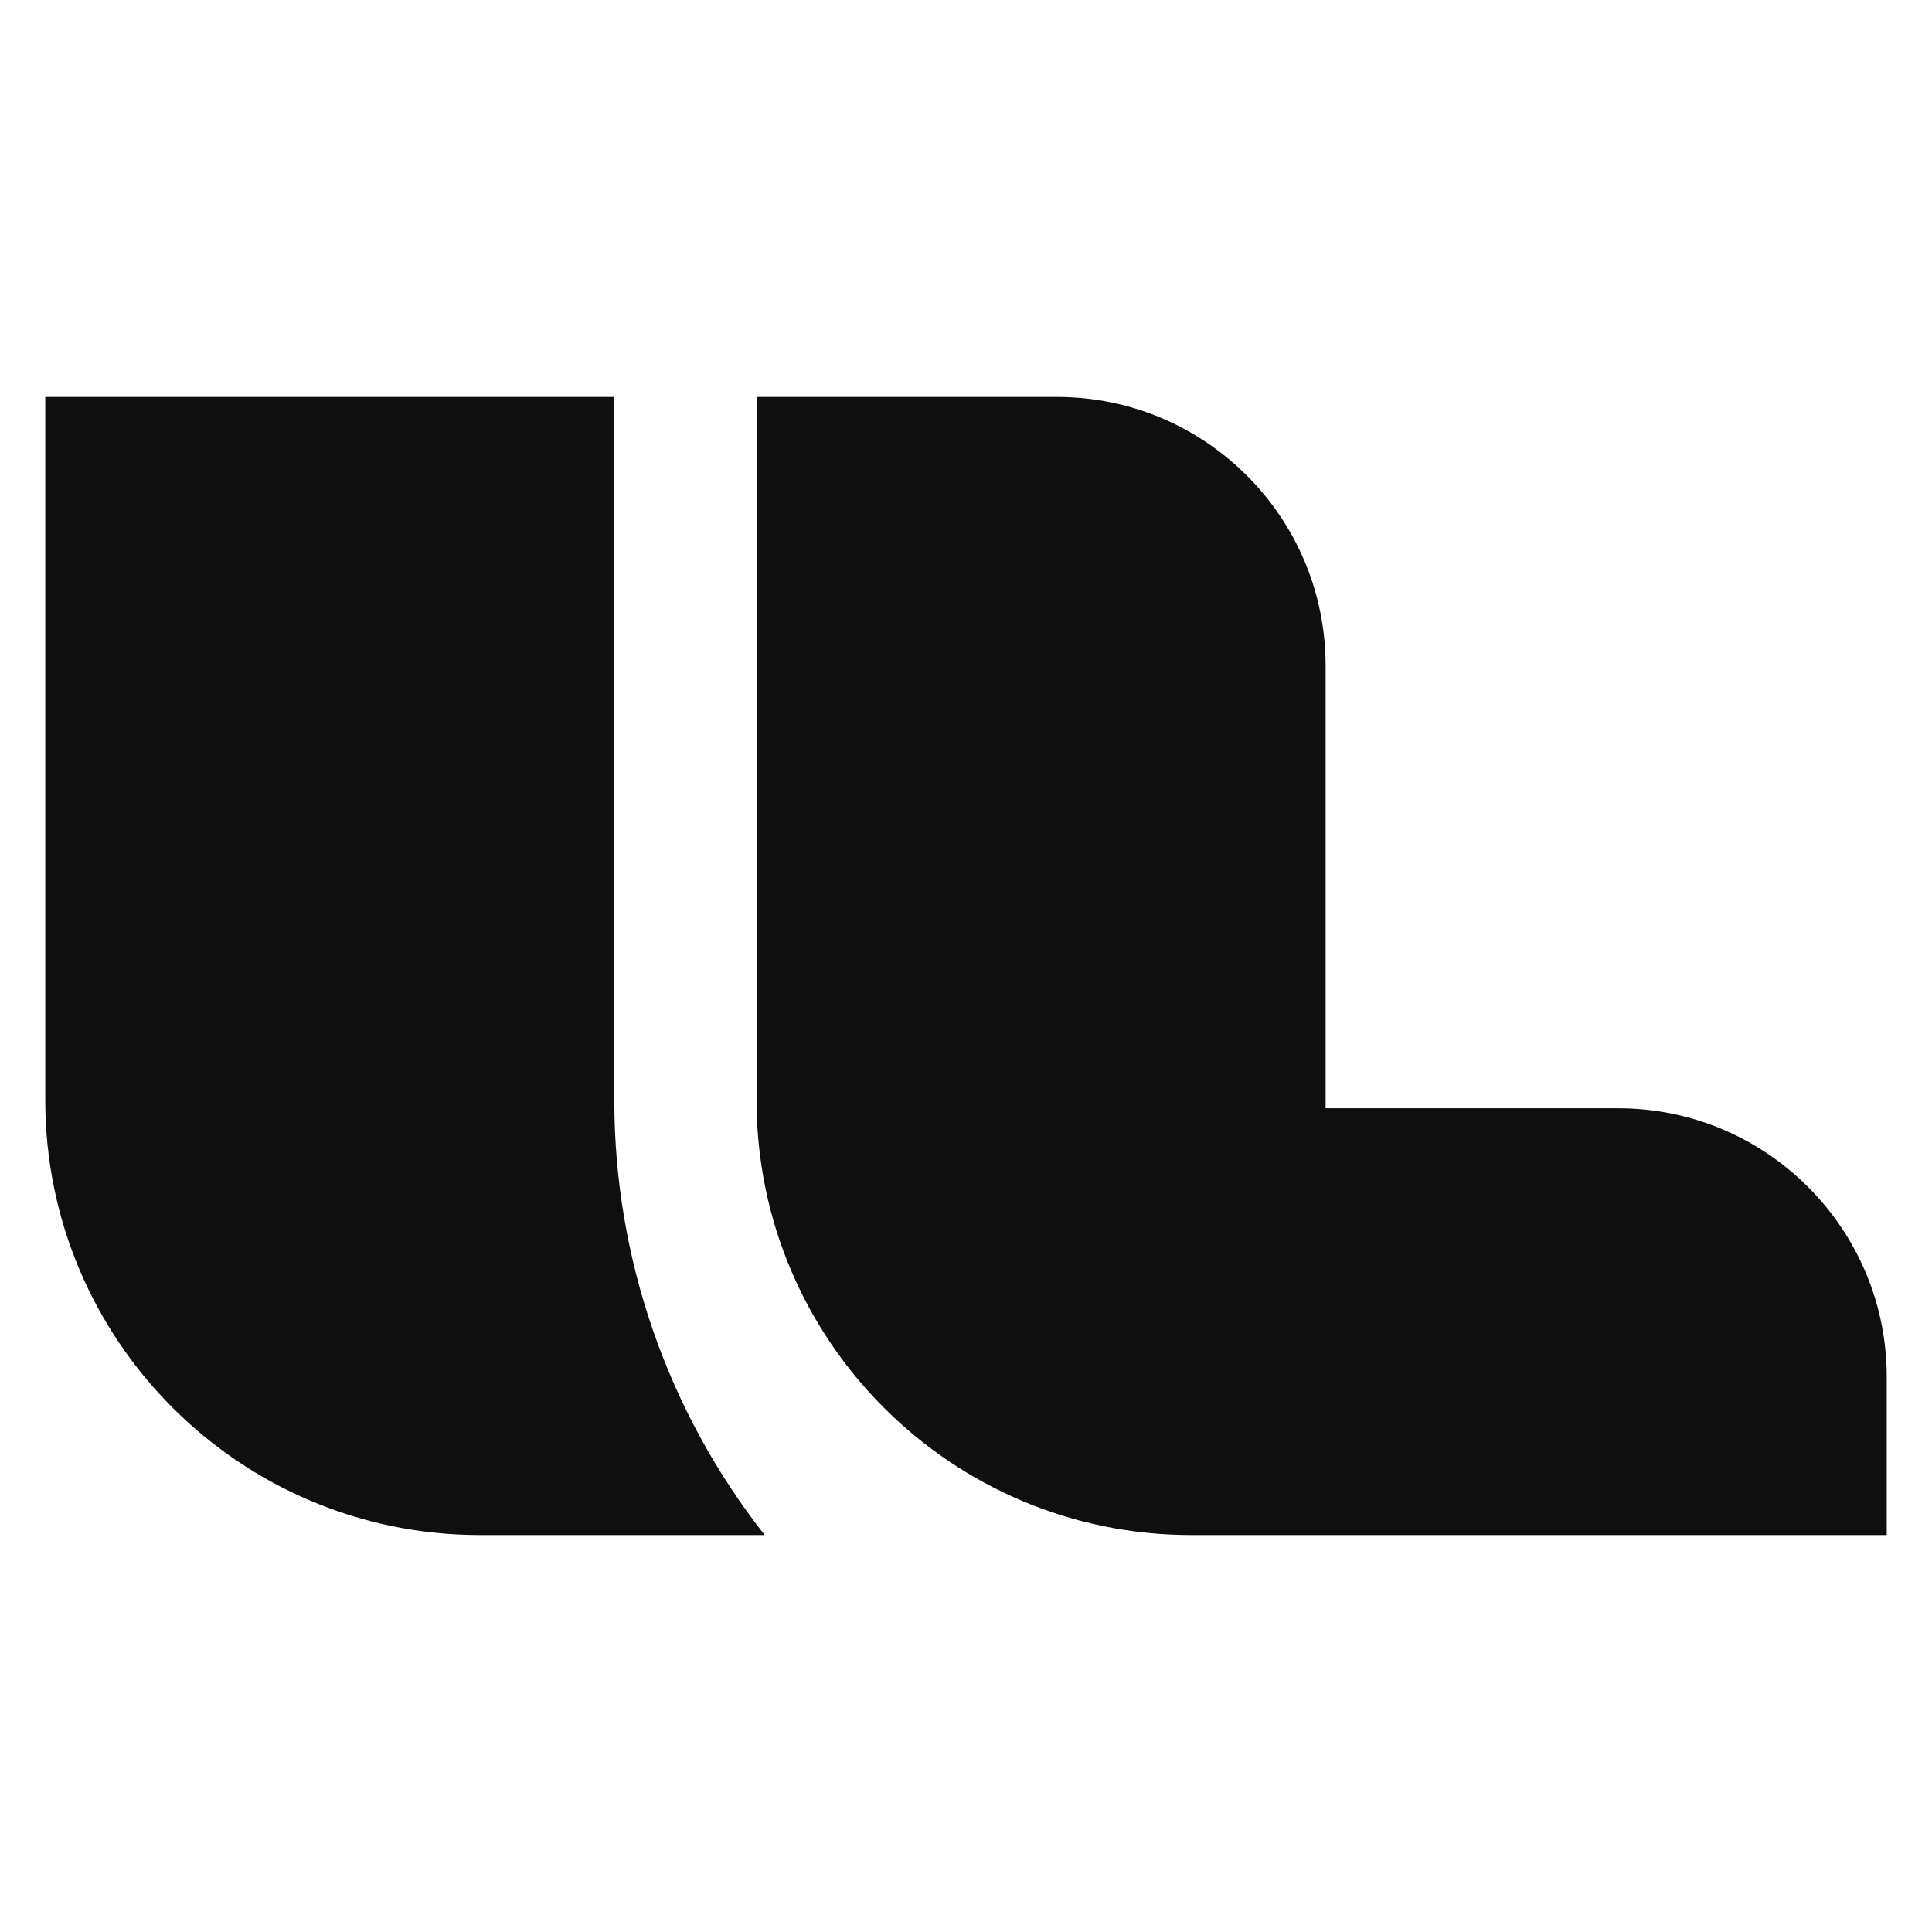
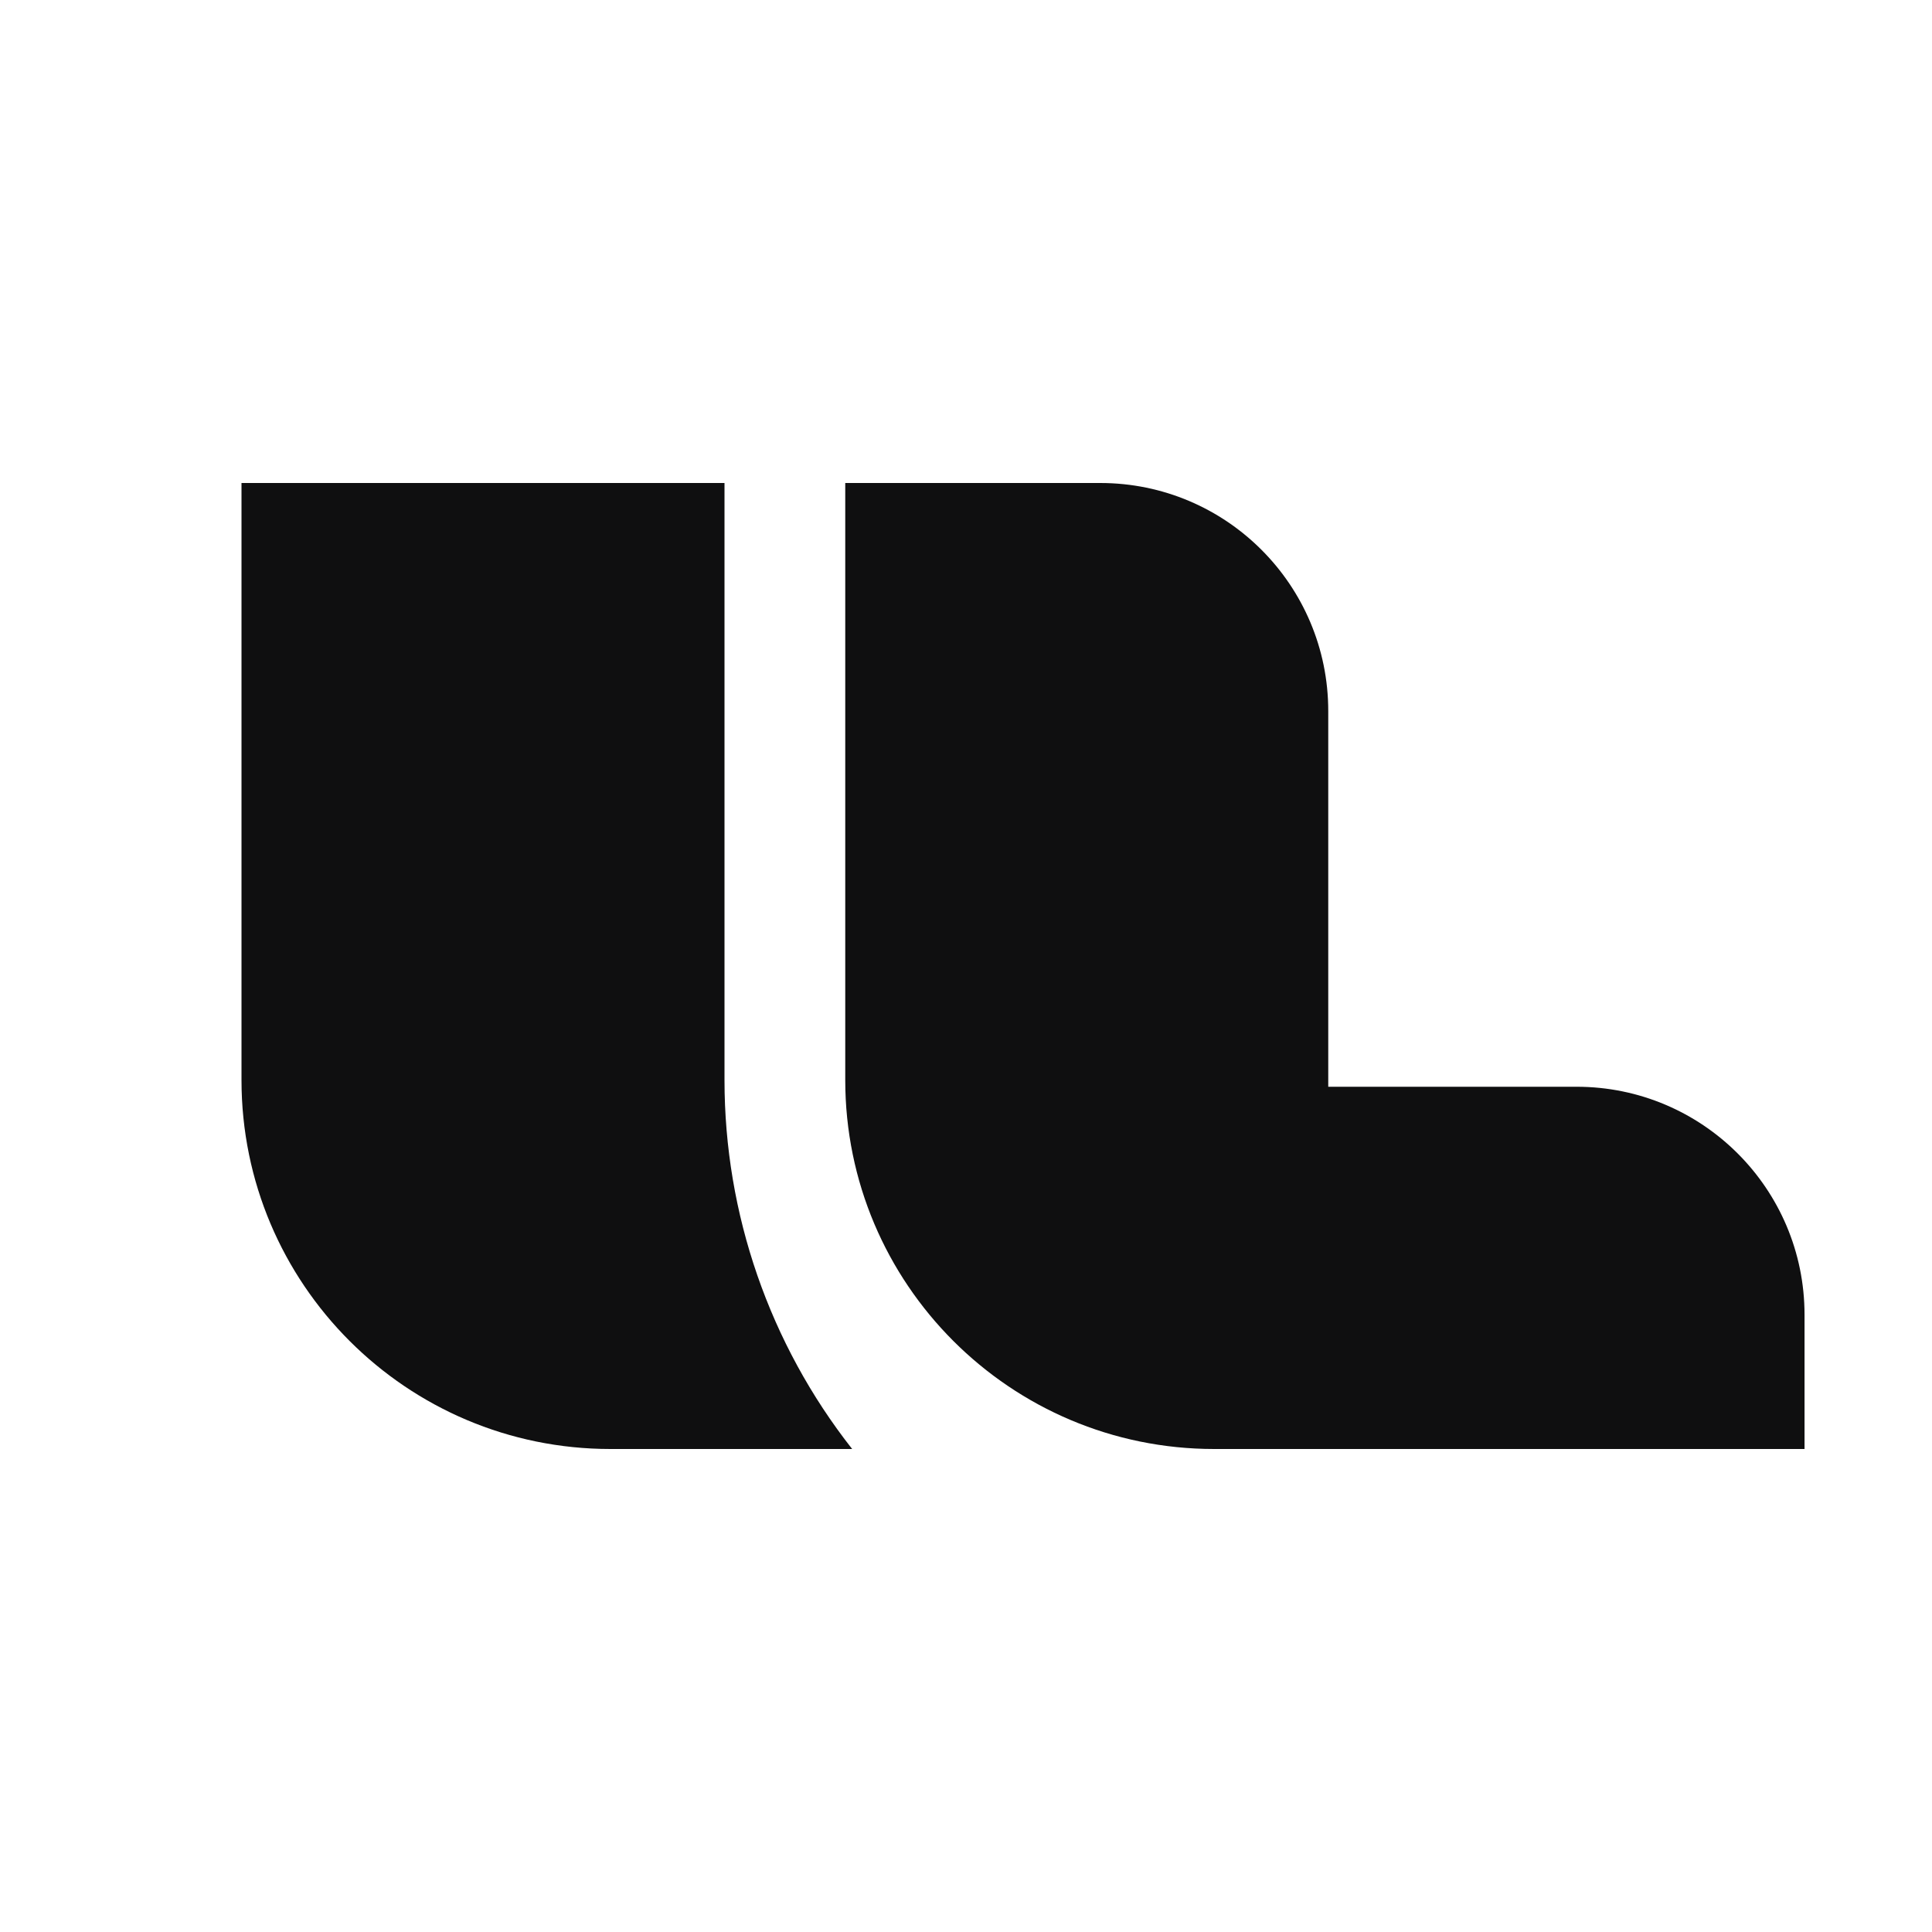
<svg xmlns="http://www.w3.org/2000/svg" viewBox="0 0 64 64">
  <style>.f{fill:#0f0f10}@media(prefers-color-scheme:dark){.f{fill:#f5f5f2}}</style>
-   <g class="f" transform="translate(1.5 13.15) scale(.1885)">
+   <g class="f" transform="translate(8 16) scale(.16)">
    <path d="M0 0H100V123.61A123.61 123.61 0 0 0 126.43 200H76.39A76.39 76.39 0 0 1 0 123.61Z" />
    <path d="M125 0H177.79A47.21 47.21 0 0 1 225 47.21V125H276.39A47.21 47.21 0 0 1 323.61 172.21V200H201.39A76.39 76.39 0 0 1 125 123.61Z" />
  </g>
</svg>
